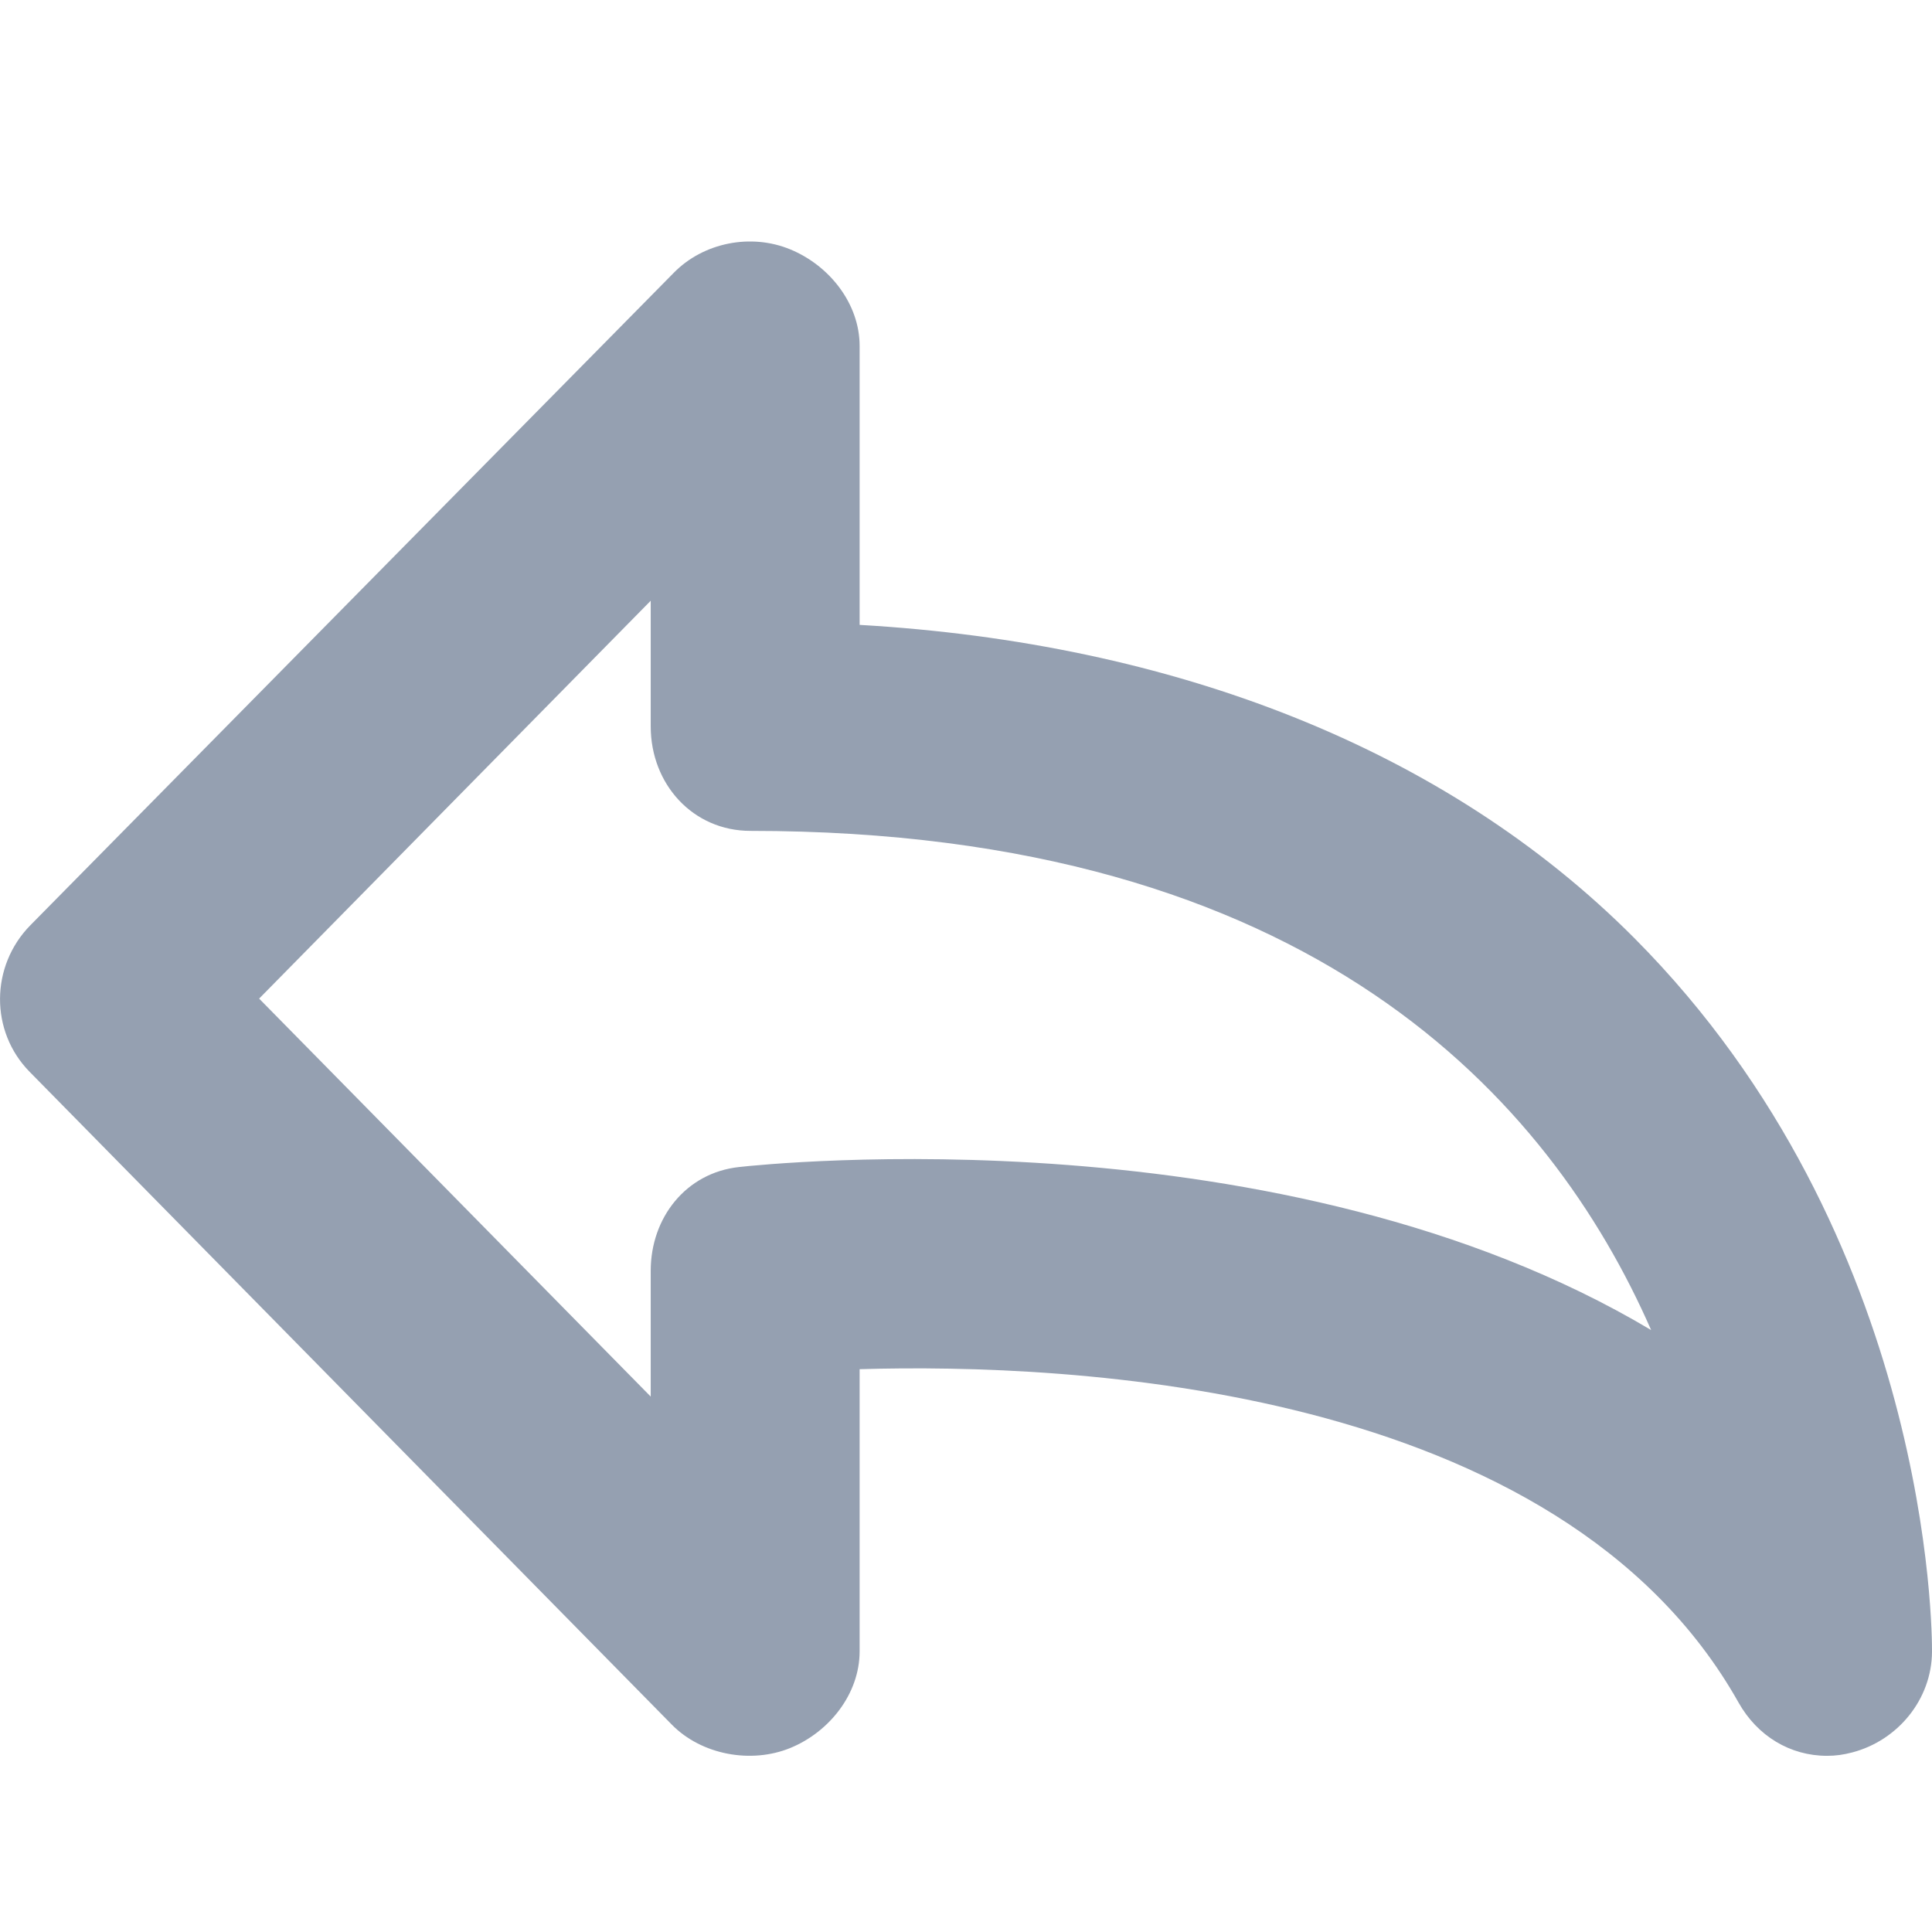
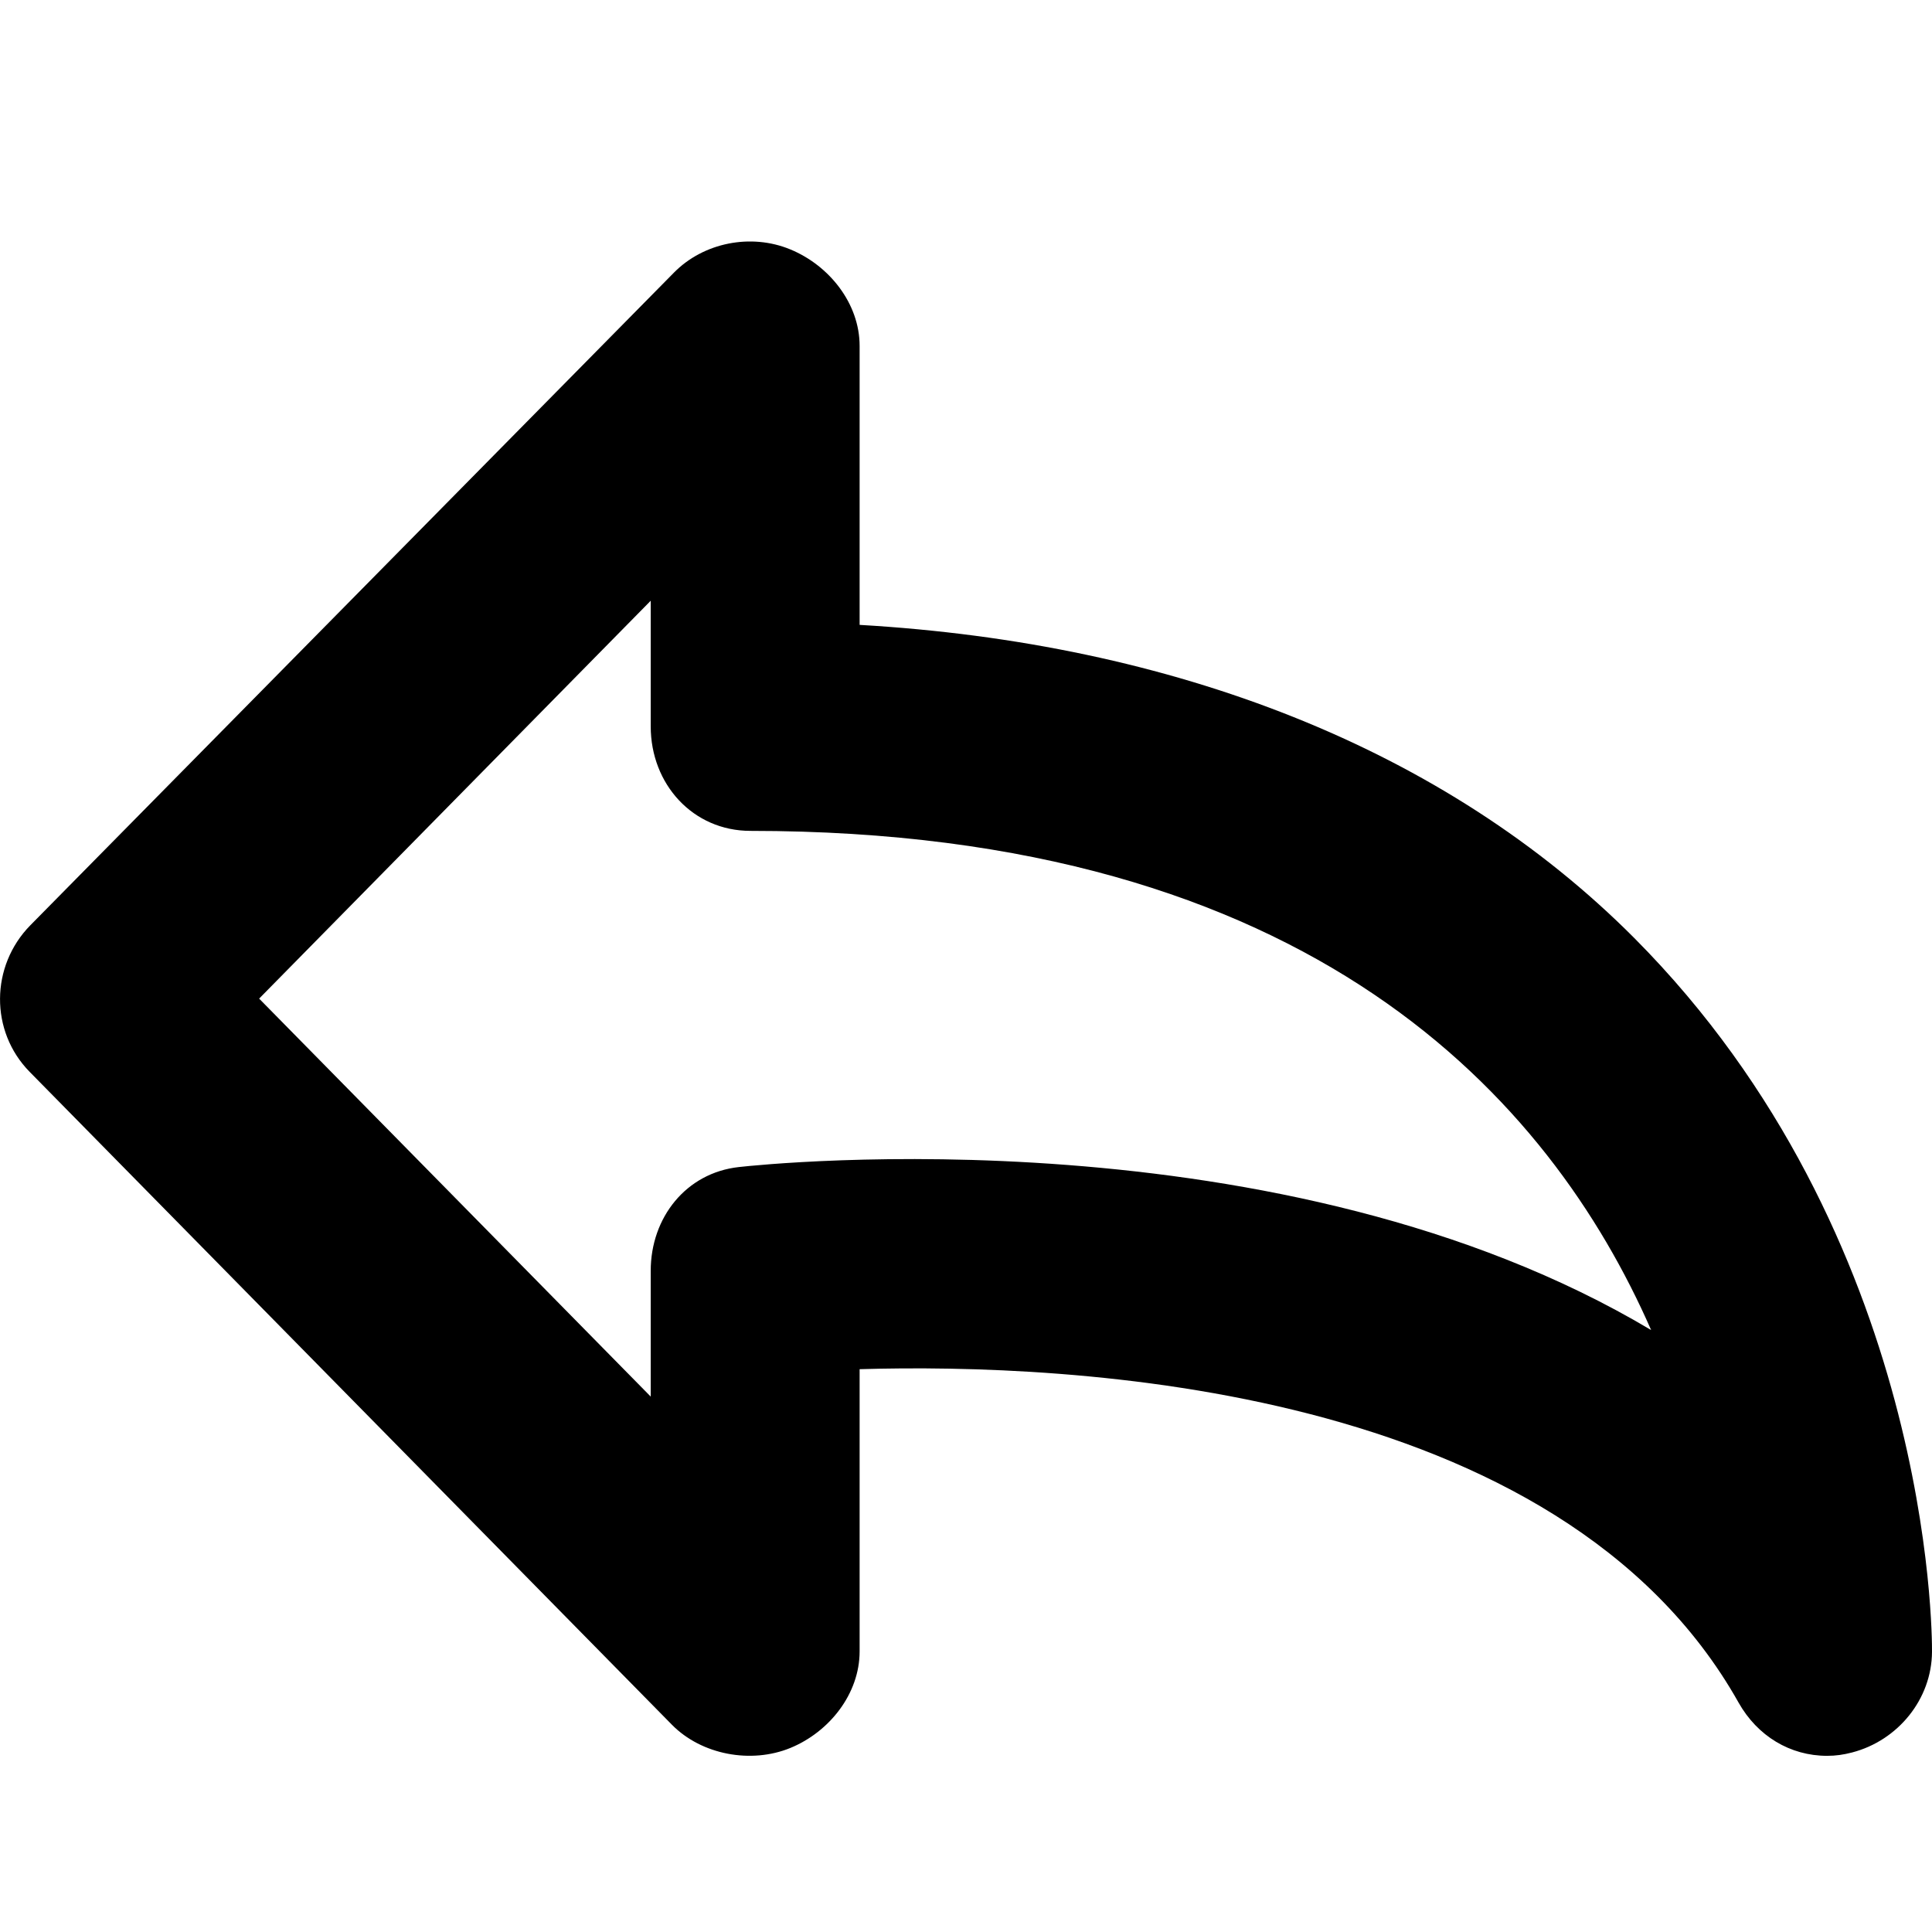
<svg xmlns="http://www.w3.org/2000/svg" width="16" height="16" viewBox="0 0 16 16">
-   <path fill="#95A0B1" fill-rule="evenodd" d="M6.119,9.665 C5.682,9.713 5.389,10.083 5.389,10.524 L5.389,11.566 L2.146,8.27 L5.389,4.975 L5.389,6.016 C5.389,6.494 5.738,6.881 6.215,6.881 C10.869,6.881 12.839,9.11 13.674,11.015 C10.622,9.195 6.351,9.639 6.119,9.665 M13.535,7.769 C11.969,6.196 9.714,5.325 7.119,5.175 L7.119,2.865 C7.119,2.514 6.868,2.198 6.544,2.065 C6.219,1.931 5.827,2.008 5.581,2.258 L0.251,7.663 C-0.08,8 -0.085,8.541 0.246,8.877 L5.564,14.283 C5.81,14.533 6.22,14.609 6.545,14.476 C6.869,14.343 7.119,14.027 7.119,13.676 L7.119,11.339 C8.849,11.288 12.915,11.462 14.398,14.1 C14.554,14.377 14.825,14.541 15.131,14.541 C15.203,14.541 15.266,14.532 15.339,14.513 C15.718,14.414 15.998,14.072 16,13.679 C16.001,13.54 15.999,10.246 13.535,7.769" />
+   <path fill-rule="evenodd" d="M6.119,9.665 C5.682,9.713 5.389,10.083 5.389,10.524 L5.389,11.566 L2.146,8.27 L5.389,4.975 L5.389,6.016 C5.389,6.494 5.738,6.881 6.215,6.881 C10.869,6.881 12.839,9.11 13.674,11.015 C10.622,9.195 6.351,9.639 6.119,9.665 M13.535,7.769 C11.969,6.196 9.714,5.325 7.119,5.175 L7.119,2.865 C7.119,2.514 6.868,2.198 6.544,2.065 C6.219,1.931 5.827,2.008 5.581,2.258 L0.251,7.663 C-0.08,8 -0.085,8.541 0.246,8.877 L5.564,14.283 C5.81,14.533 6.22,14.609 6.545,14.476 C6.869,14.343 7.119,14.027 7.119,13.676 L7.119,11.339 C8.849,11.288 12.915,11.462 14.398,14.1 C14.554,14.377 14.825,14.541 15.131,14.541 C15.203,14.541 15.266,14.532 15.339,14.513 C15.718,14.414 15.998,14.072 16,13.679 C16.001,13.54 15.999,10.246 13.535,7.769" />
</svg>
